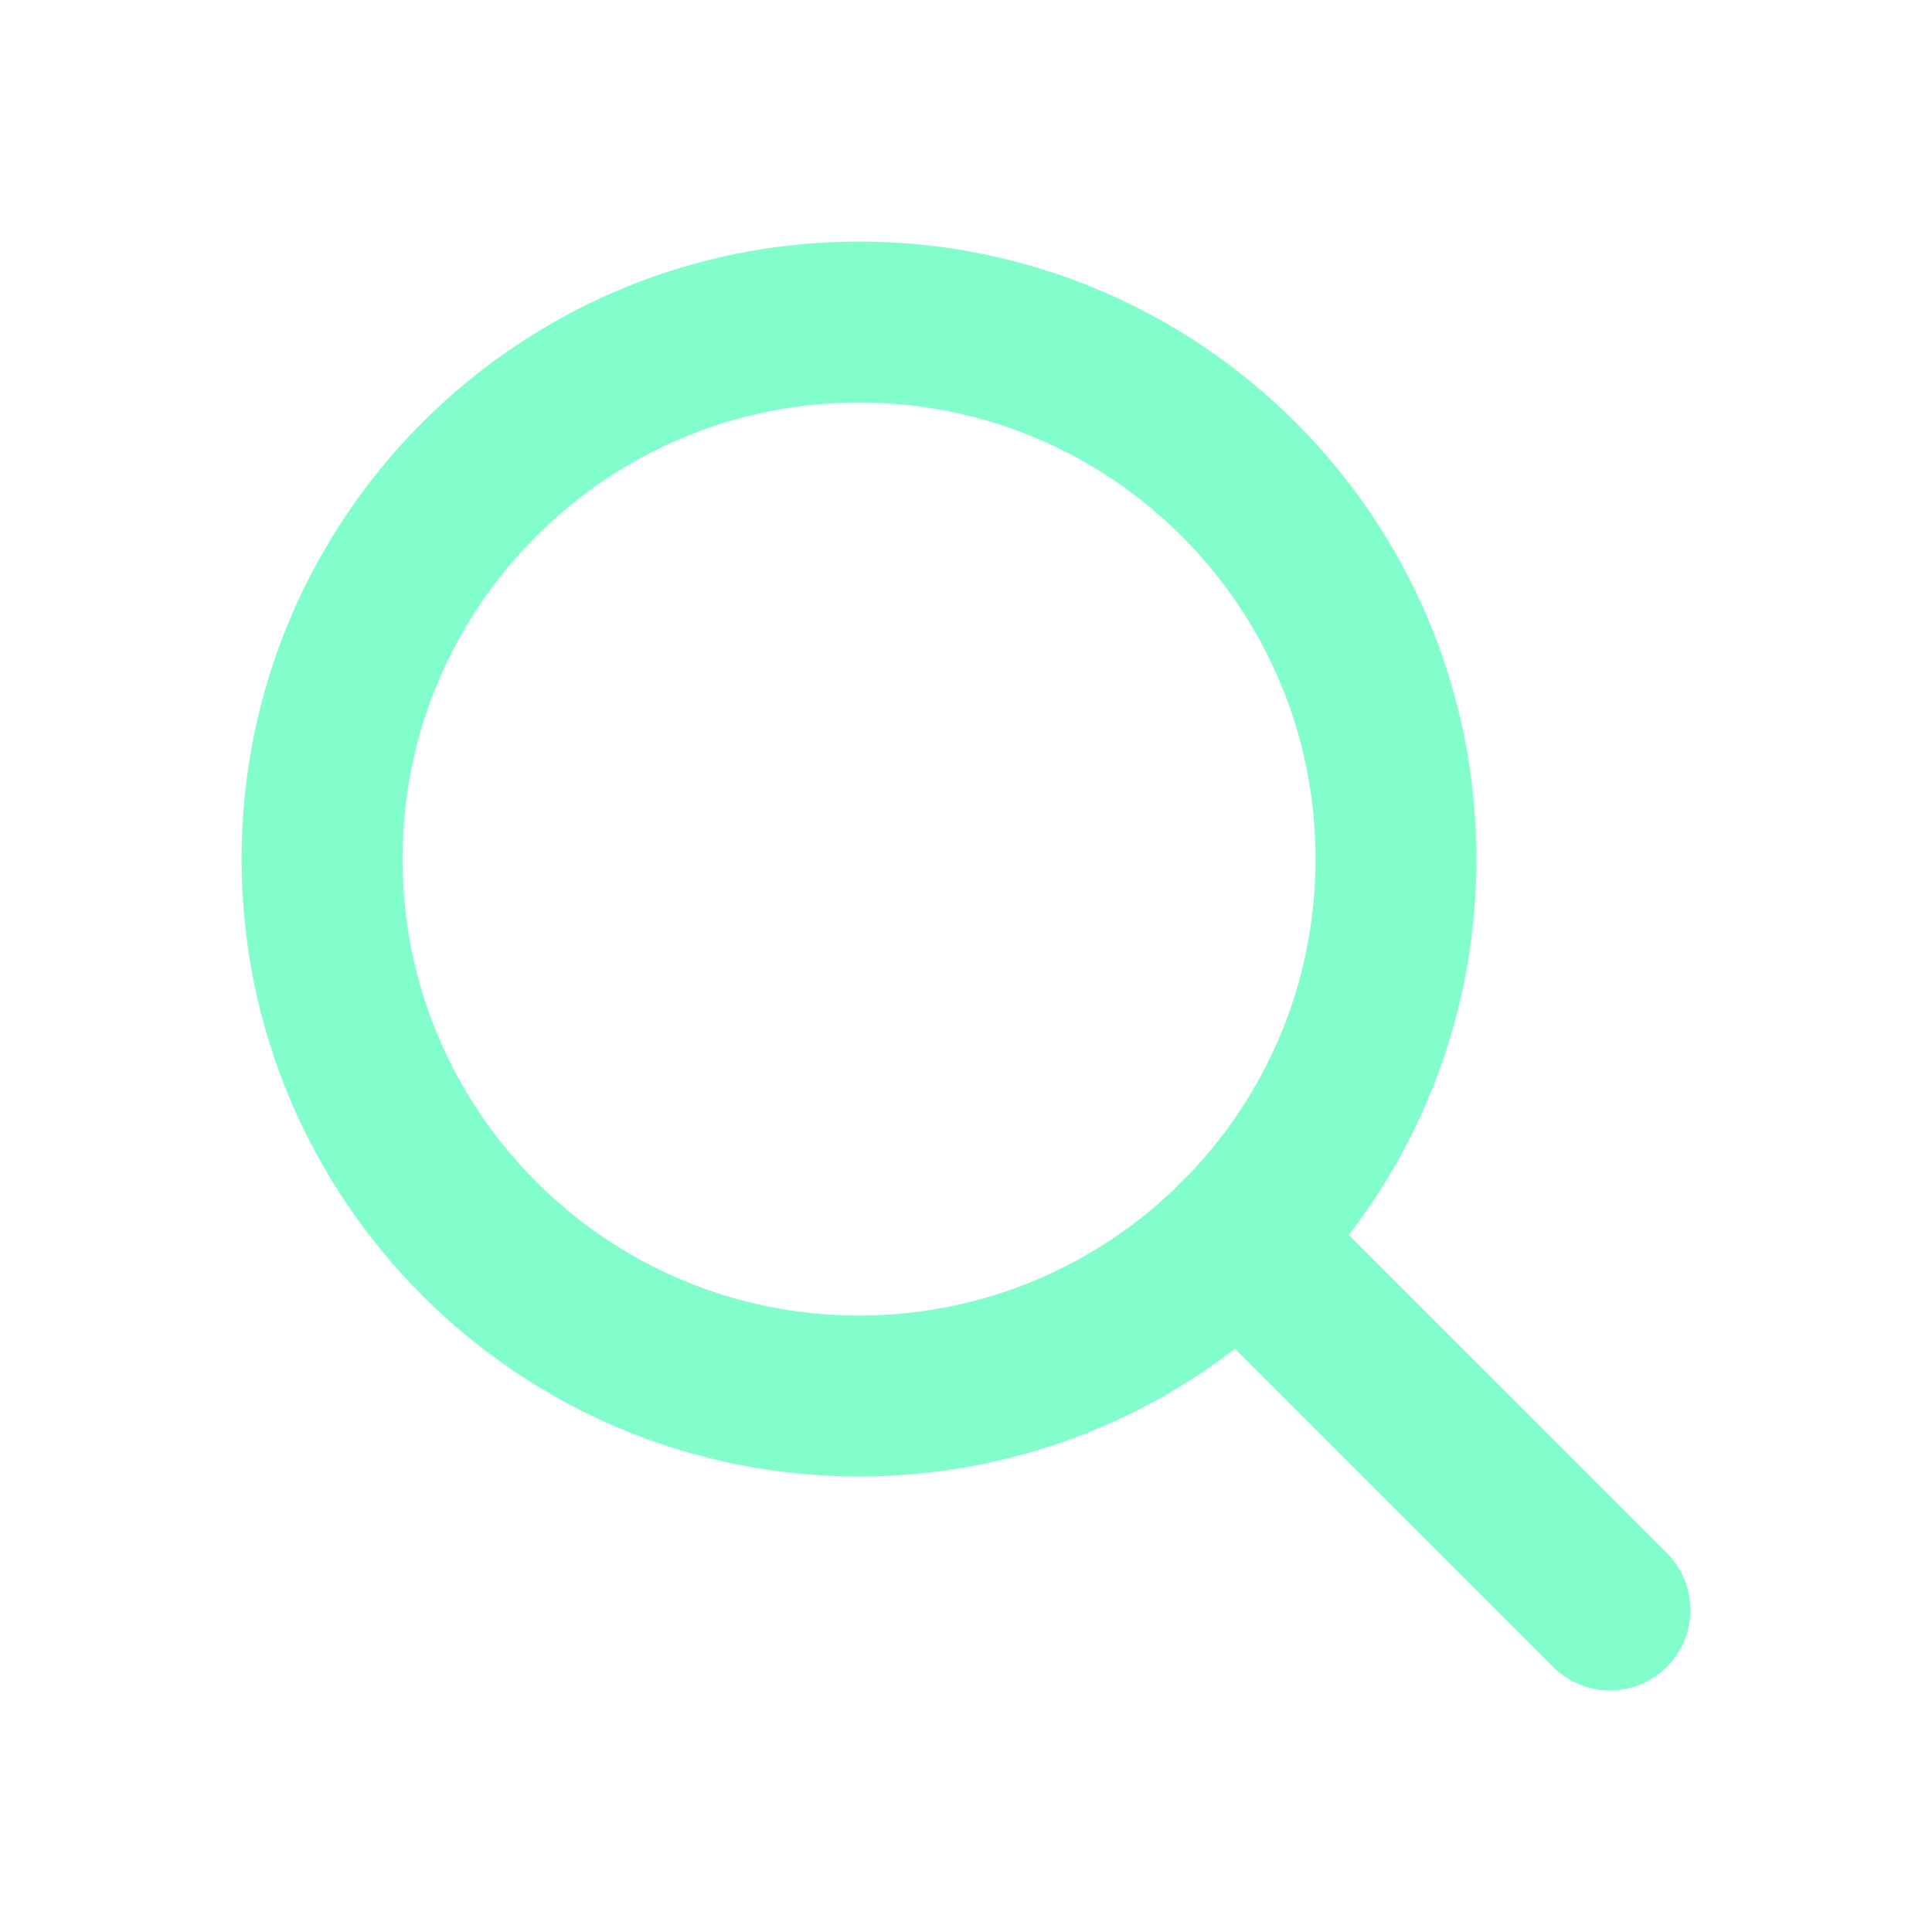
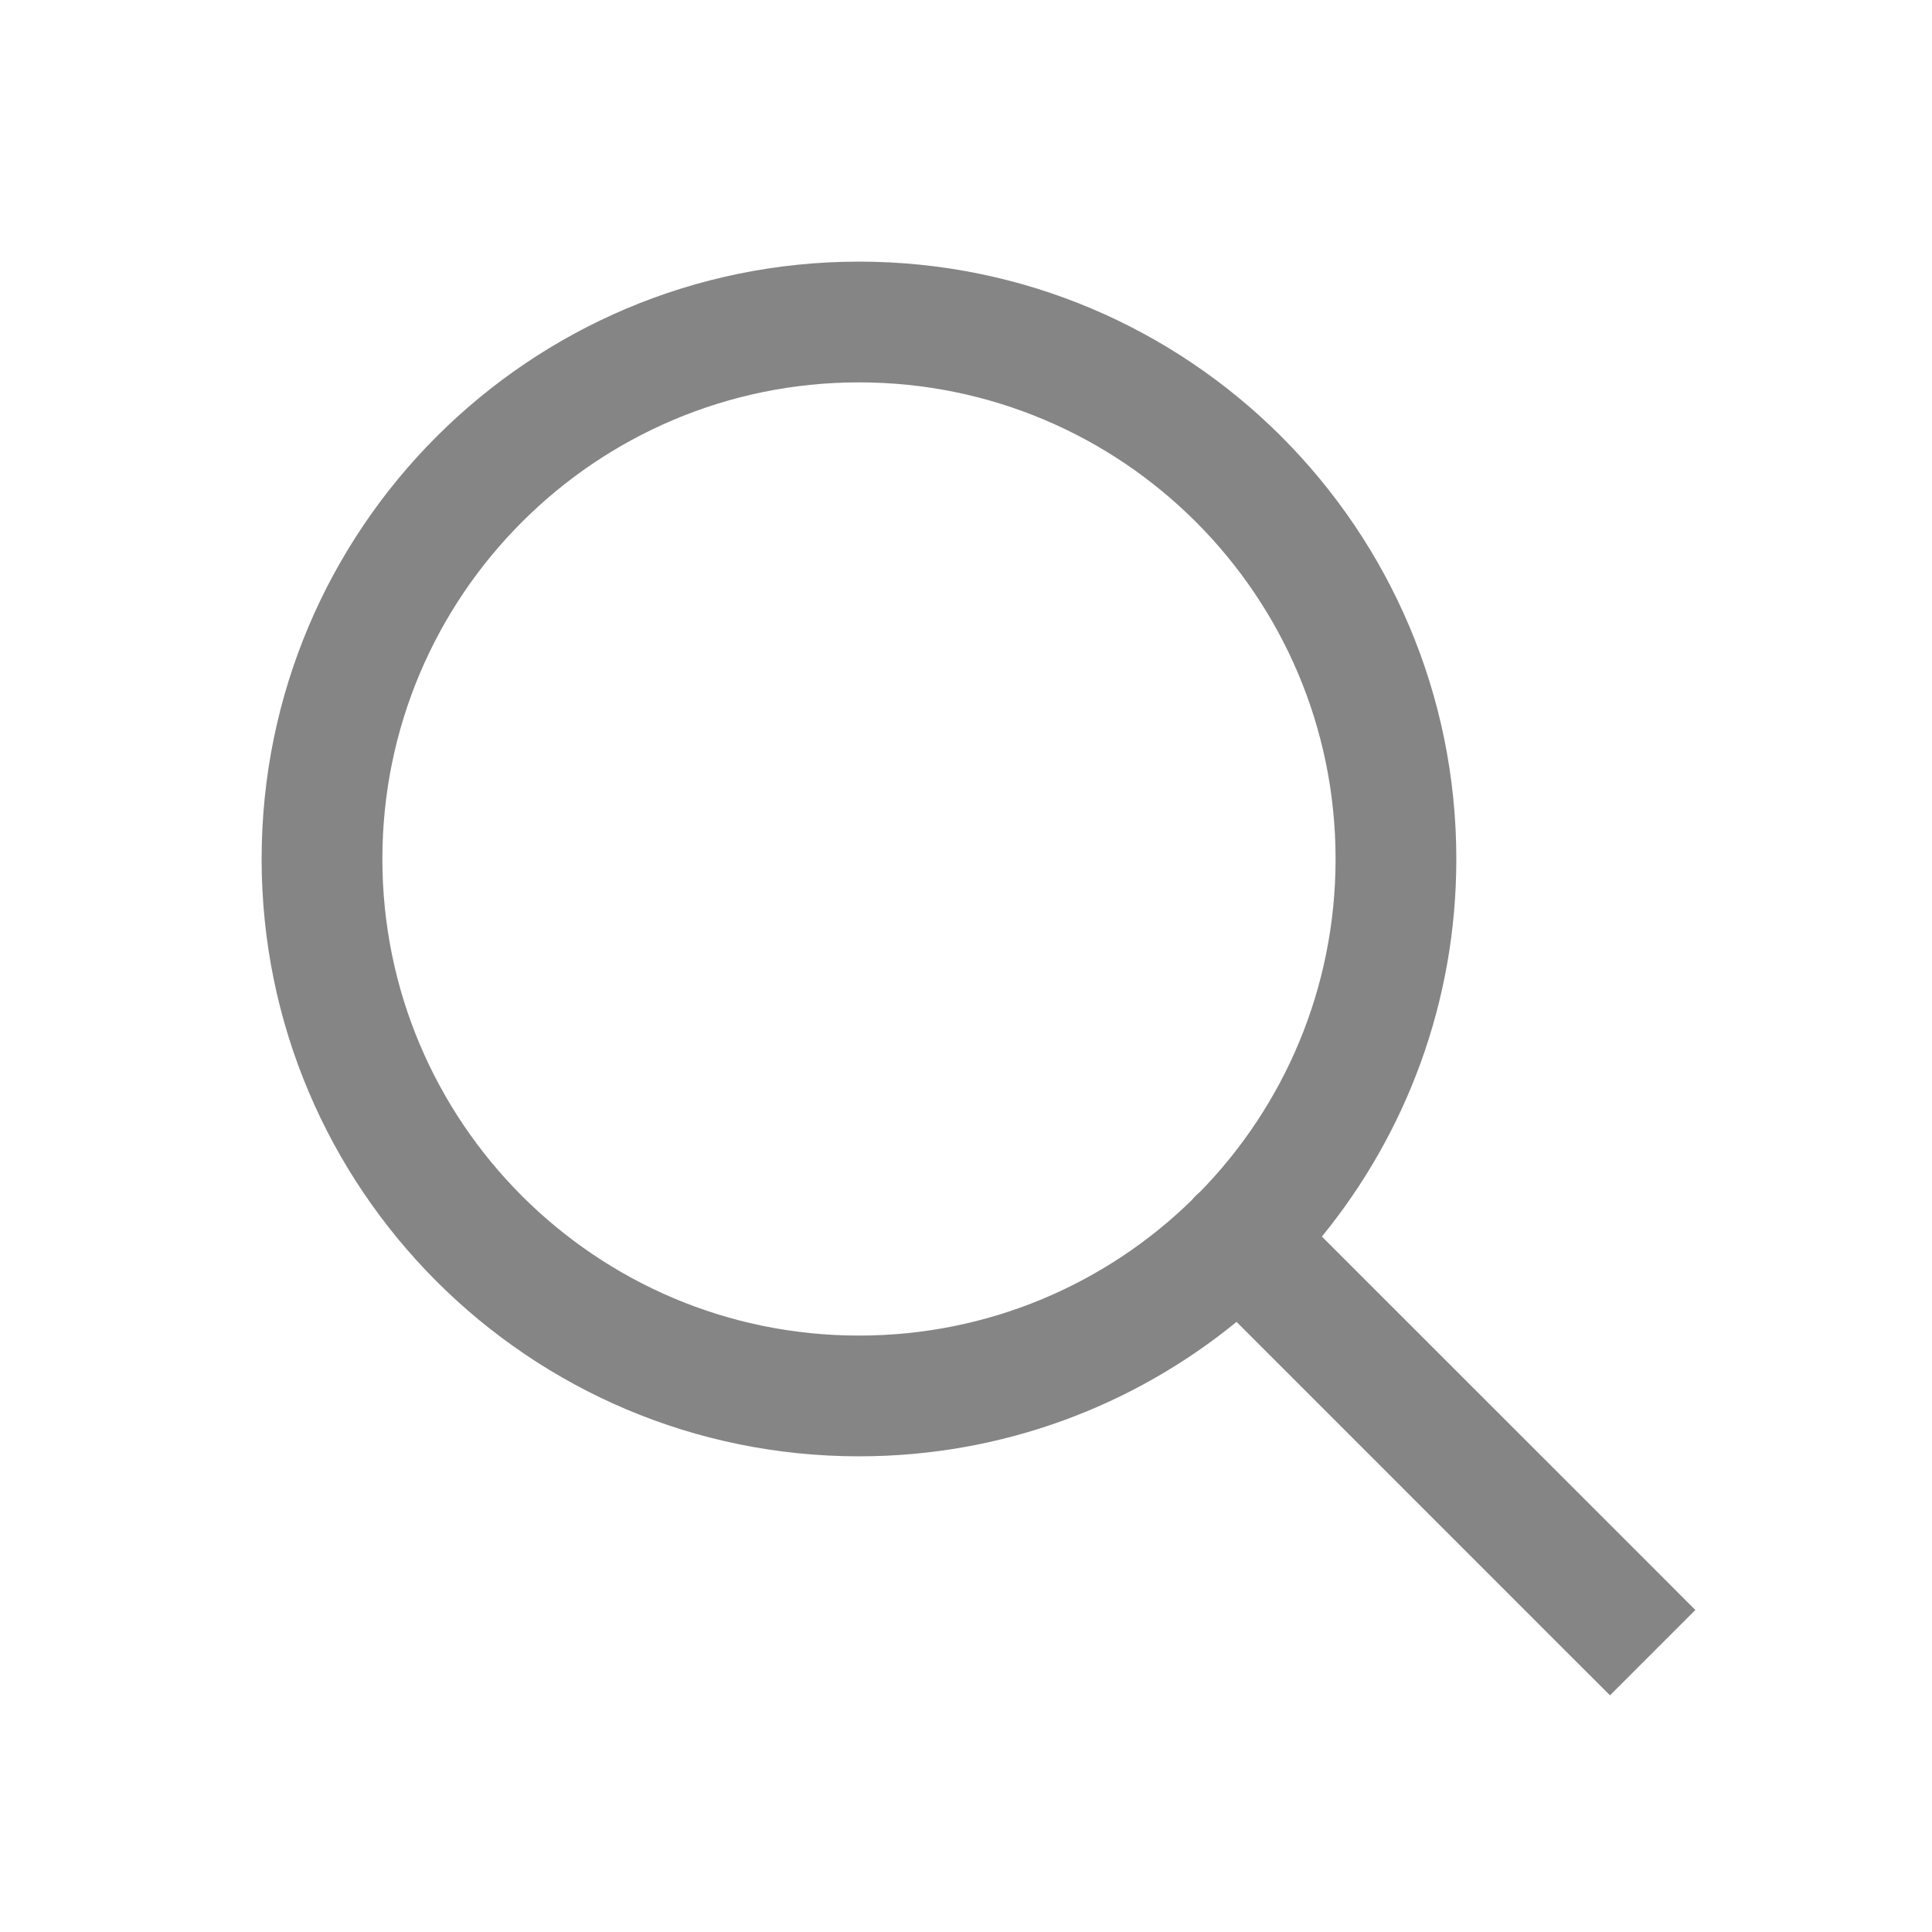
- <svg xmlns="http://www.w3.org/2000/svg" width="16" height="16" viewBox="0 0 16 16" fill="none">
-   <g opacity="0.5">
-     <path d="M7.114 11.561C9.57 11.561 11.561 9.57 11.561 7.114C11.561 4.658 9.57 2.667 7.114 2.667C4.658 2.667 2.667 4.658 2.667 7.114C2.667 9.57 4.658 11.561 7.114 11.561Z" stroke="#06FC99" stroke-width="1.333" stroke-linecap="round" stroke-linejoin="round" />
-     <path d="M13.333 13.333L10.256 10.257" stroke="#06FC99" stroke-width="1.333" stroke-linecap="round" stroke-linejoin="round" />
-   </g>
+ <svg xmlns="http://www.w3.org/2000/svg" width="24" height="24" viewBox="0 0 24 24" fill="none">
+   <path fill-rule="evenodd" clip-rule="evenodd" d="M4.75 10.671C4.75 7.401 7.401 4.75 10.671 4.75C13.94 4.75 16.591 7.401 16.591 10.671C16.591 12.278 15.951 13.736 14.911 14.802C14.891 14.818 14.872 14.836 14.854 14.854C14.836 14.872 14.818 14.892 14.802 14.911C13.736 15.951 12.278 16.591 10.671 16.591C7.401 16.591 4.75 13.94 4.75 10.671ZM15.361 16.421C14.082 17.465 12.45 18.091 10.671 18.091C6.572 18.091 3.25 14.769 3.25 10.671C3.25 6.572 6.572 3.25 10.671 3.25C14.769 3.25 18.091 6.572 18.091 10.671C18.091 12.45 17.465 14.082 16.421 15.361L20.53 19.469L21.06 20L20 21.06L19.469 20.53L15.361 16.421Z" fill="#858585" />
</svg>
